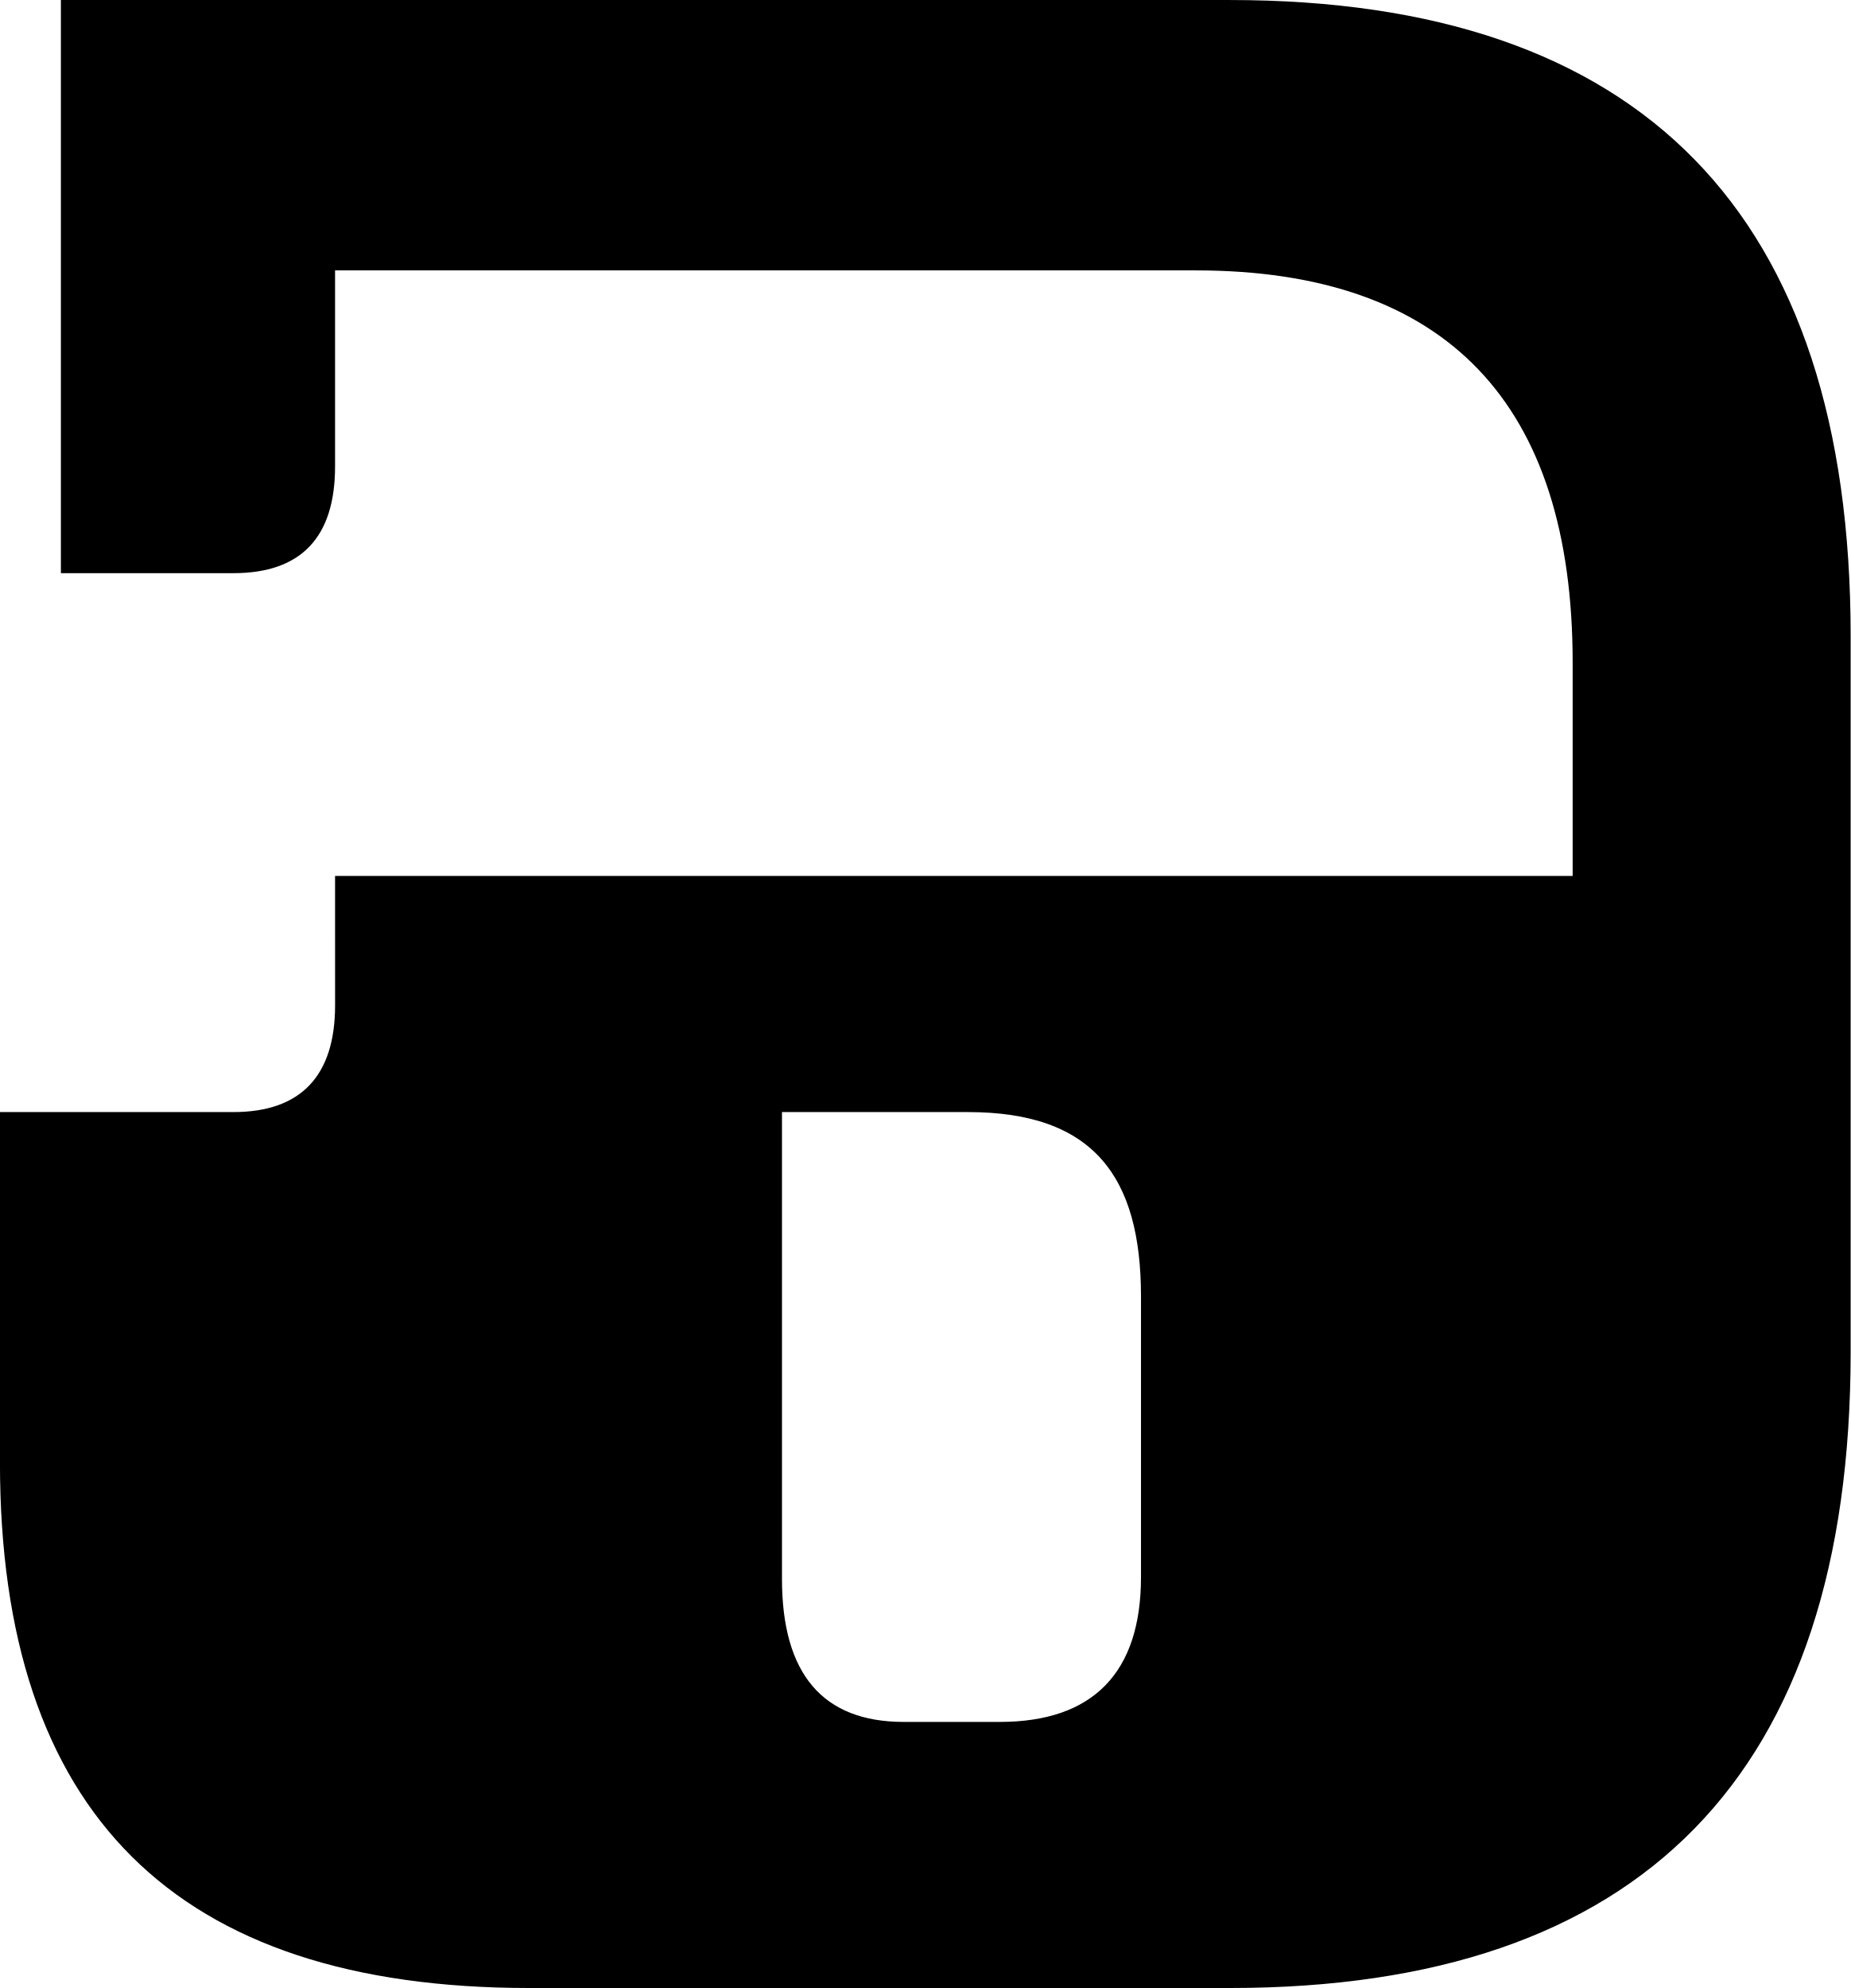
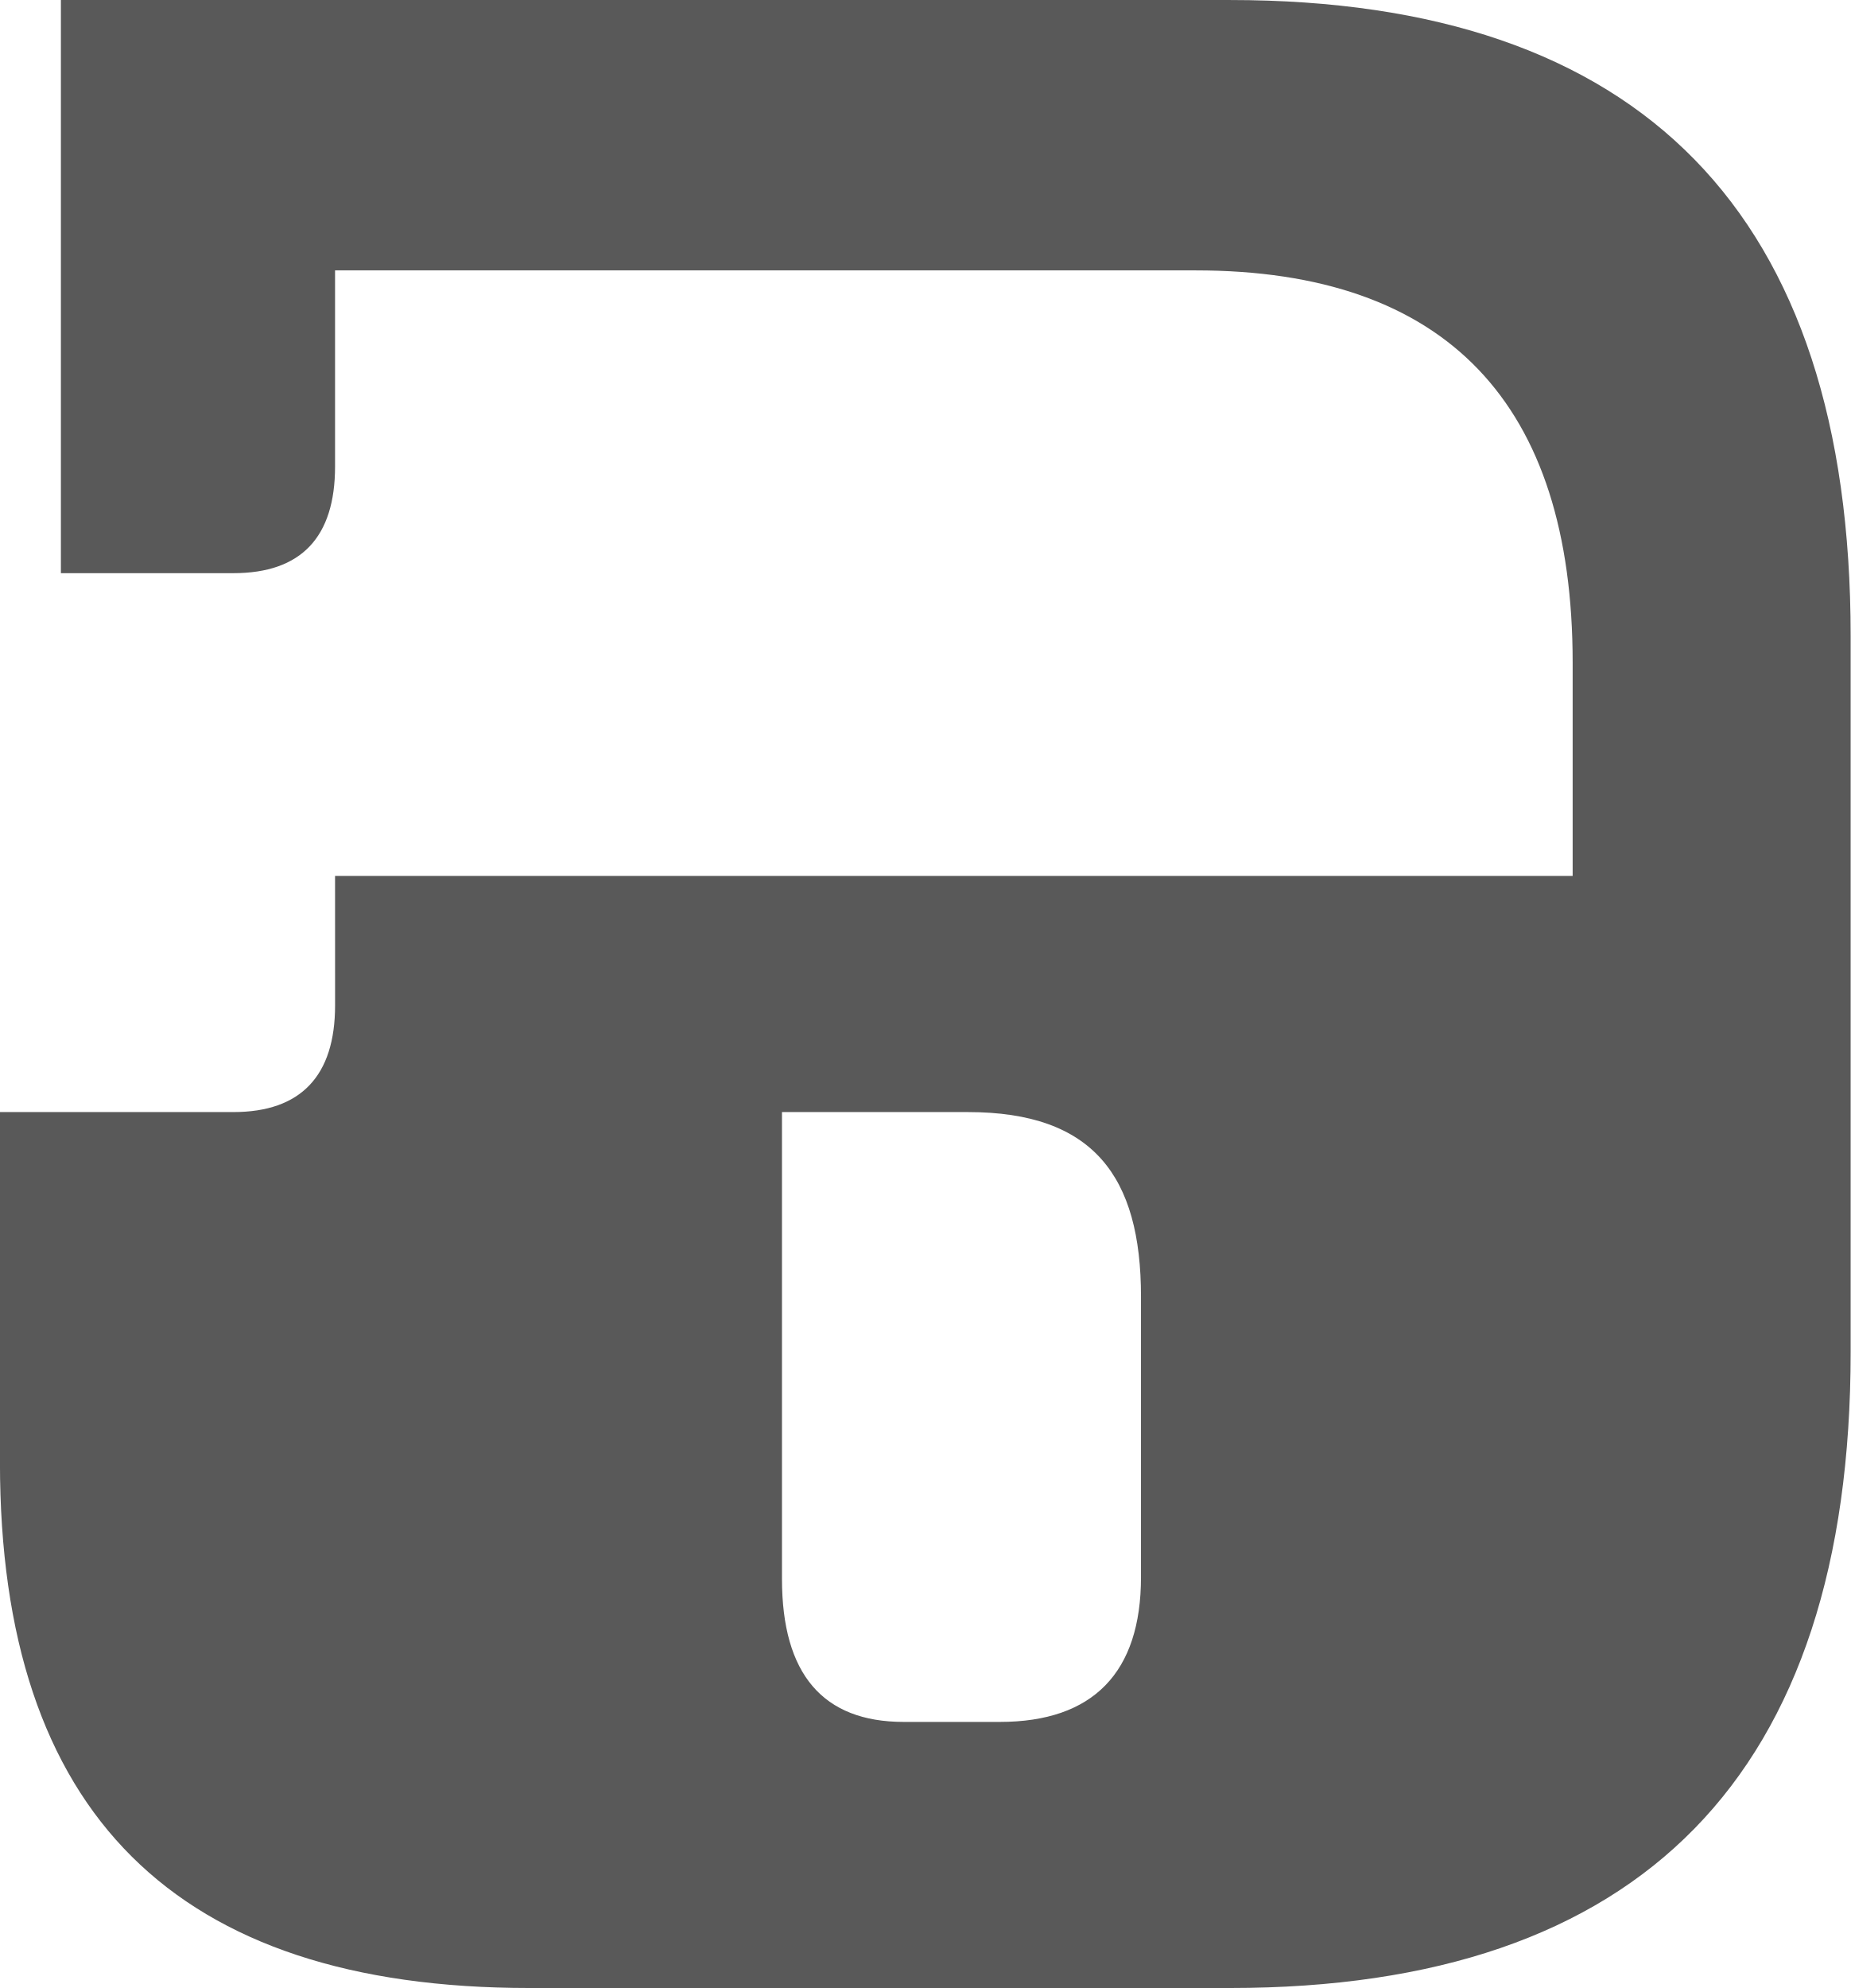
<svg xmlns="http://www.w3.org/2000/svg" width="18.62" height="20" version="1.1" viewBox="0 0 41.034 106.51" xml:space="preserve" id="svg10">
  <defs id="defs14" />
-   <g transform="matrix(1.3333,0,0,-1.3333,-402.8576,107.4266)" id="g8">
-     <g transform="scale(0.1)" id="g6">
-       <path d="M 2828,805.72 V 575.4 h 69.31 c 27.25,0 40.87,14.426 40.87,42.879 v 78.789 h 345.86 c 101.01,0 151.51,-53.668 151.51,-157.63 v -85.7 h -497.37 l 0.01,-52.015 c 0,-28.313 -13.75,-42.871 -40.87,-42.871 h -93.81 v -140.79 c 0,-140.79 70.4,-211.19 212.72,-211.19 h 281.59 c 165.27,0 249.45,85.699 249.45,255.57 v 287.7 c 0,169.87 -84.18,255.57 -249.45,255.57 z m 289.79,-446.87 h 74.76 c 50.36,0 69.52,-25.856 69.52,-74.098 v -112.79 c 0,-38.305 -19.21,-58.168 -56.76,-58.168 h -38.57 c -32.53,0 -48.95,19.25 -48.95,57.465 v 187.59" fill="#00000" id="path4" />
+   <g transform="matrix(1.3333,0,0,-1.3333,-402.8576,107.4266)" id="g8" style="fill:#595959;fill-opacity:1">
+     <g transform="scale(0.1)" id="g6" style="fill:#595959;fill-opacity:1">
+       <path d="M 2828,805.72 V 575.4 h 69.31 c 27.25,0 40.87,14.426 40.87,42.879 v 78.789 h 345.86 c 101.01,0 151.51,-53.668 151.51,-157.63 v -85.7 h -497.37 l 0.01,-52.015 c 0,-28.313 -13.75,-42.871 -40.87,-42.871 h -93.81 v -140.79 c 0,-140.79 70.4,-211.19 212.72,-211.19 h 281.59 c 165.27,0 249.45,85.699 249.45,255.57 v 287.7 c 0,169.87 -84.18,255.57 -249.45,255.57 z m 289.79,-446.87 h 74.76 c 50.36,0 69.52,-25.856 69.52,-74.098 v -112.79 c 0,-38.305 -19.21,-58.168 -56.76,-58.168 h -38.57 c -32.53,0 -48.95,19.25 -48.95,57.465 v 187.59" fill="#00000" id="path4" style="fill:#595959;fill-opacity:1" />
    </g>
  </g>
</svg>
